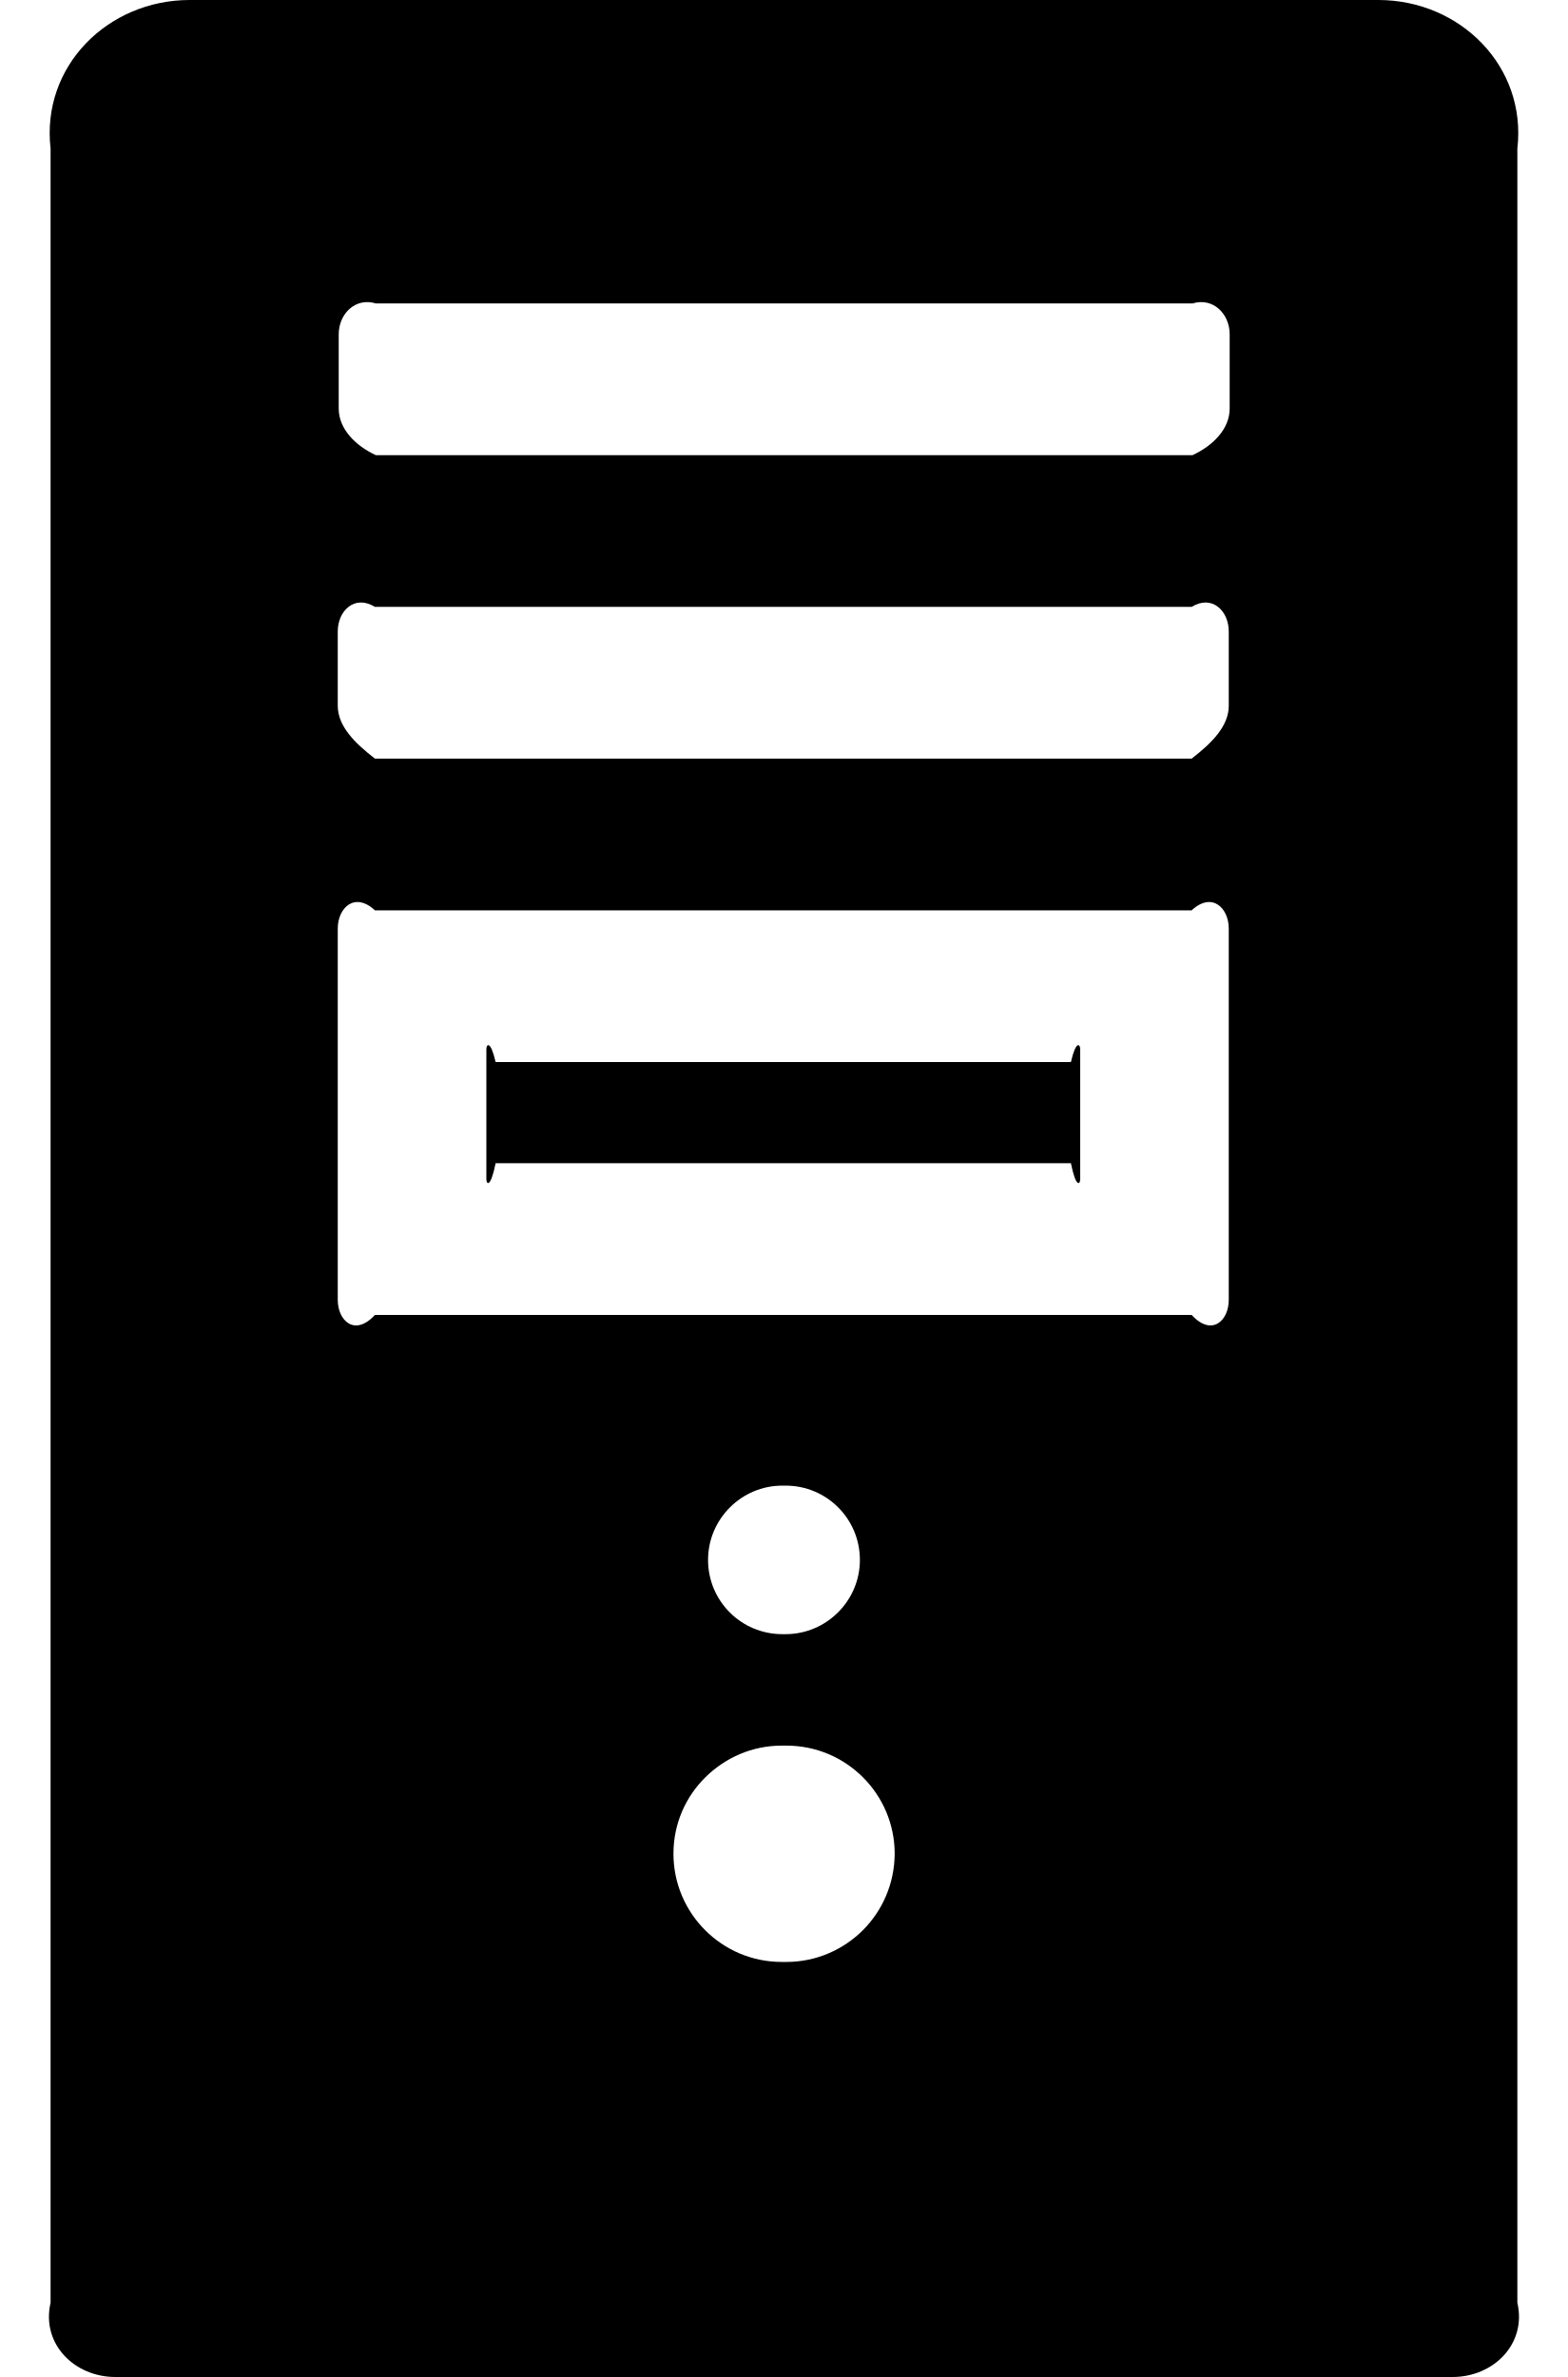
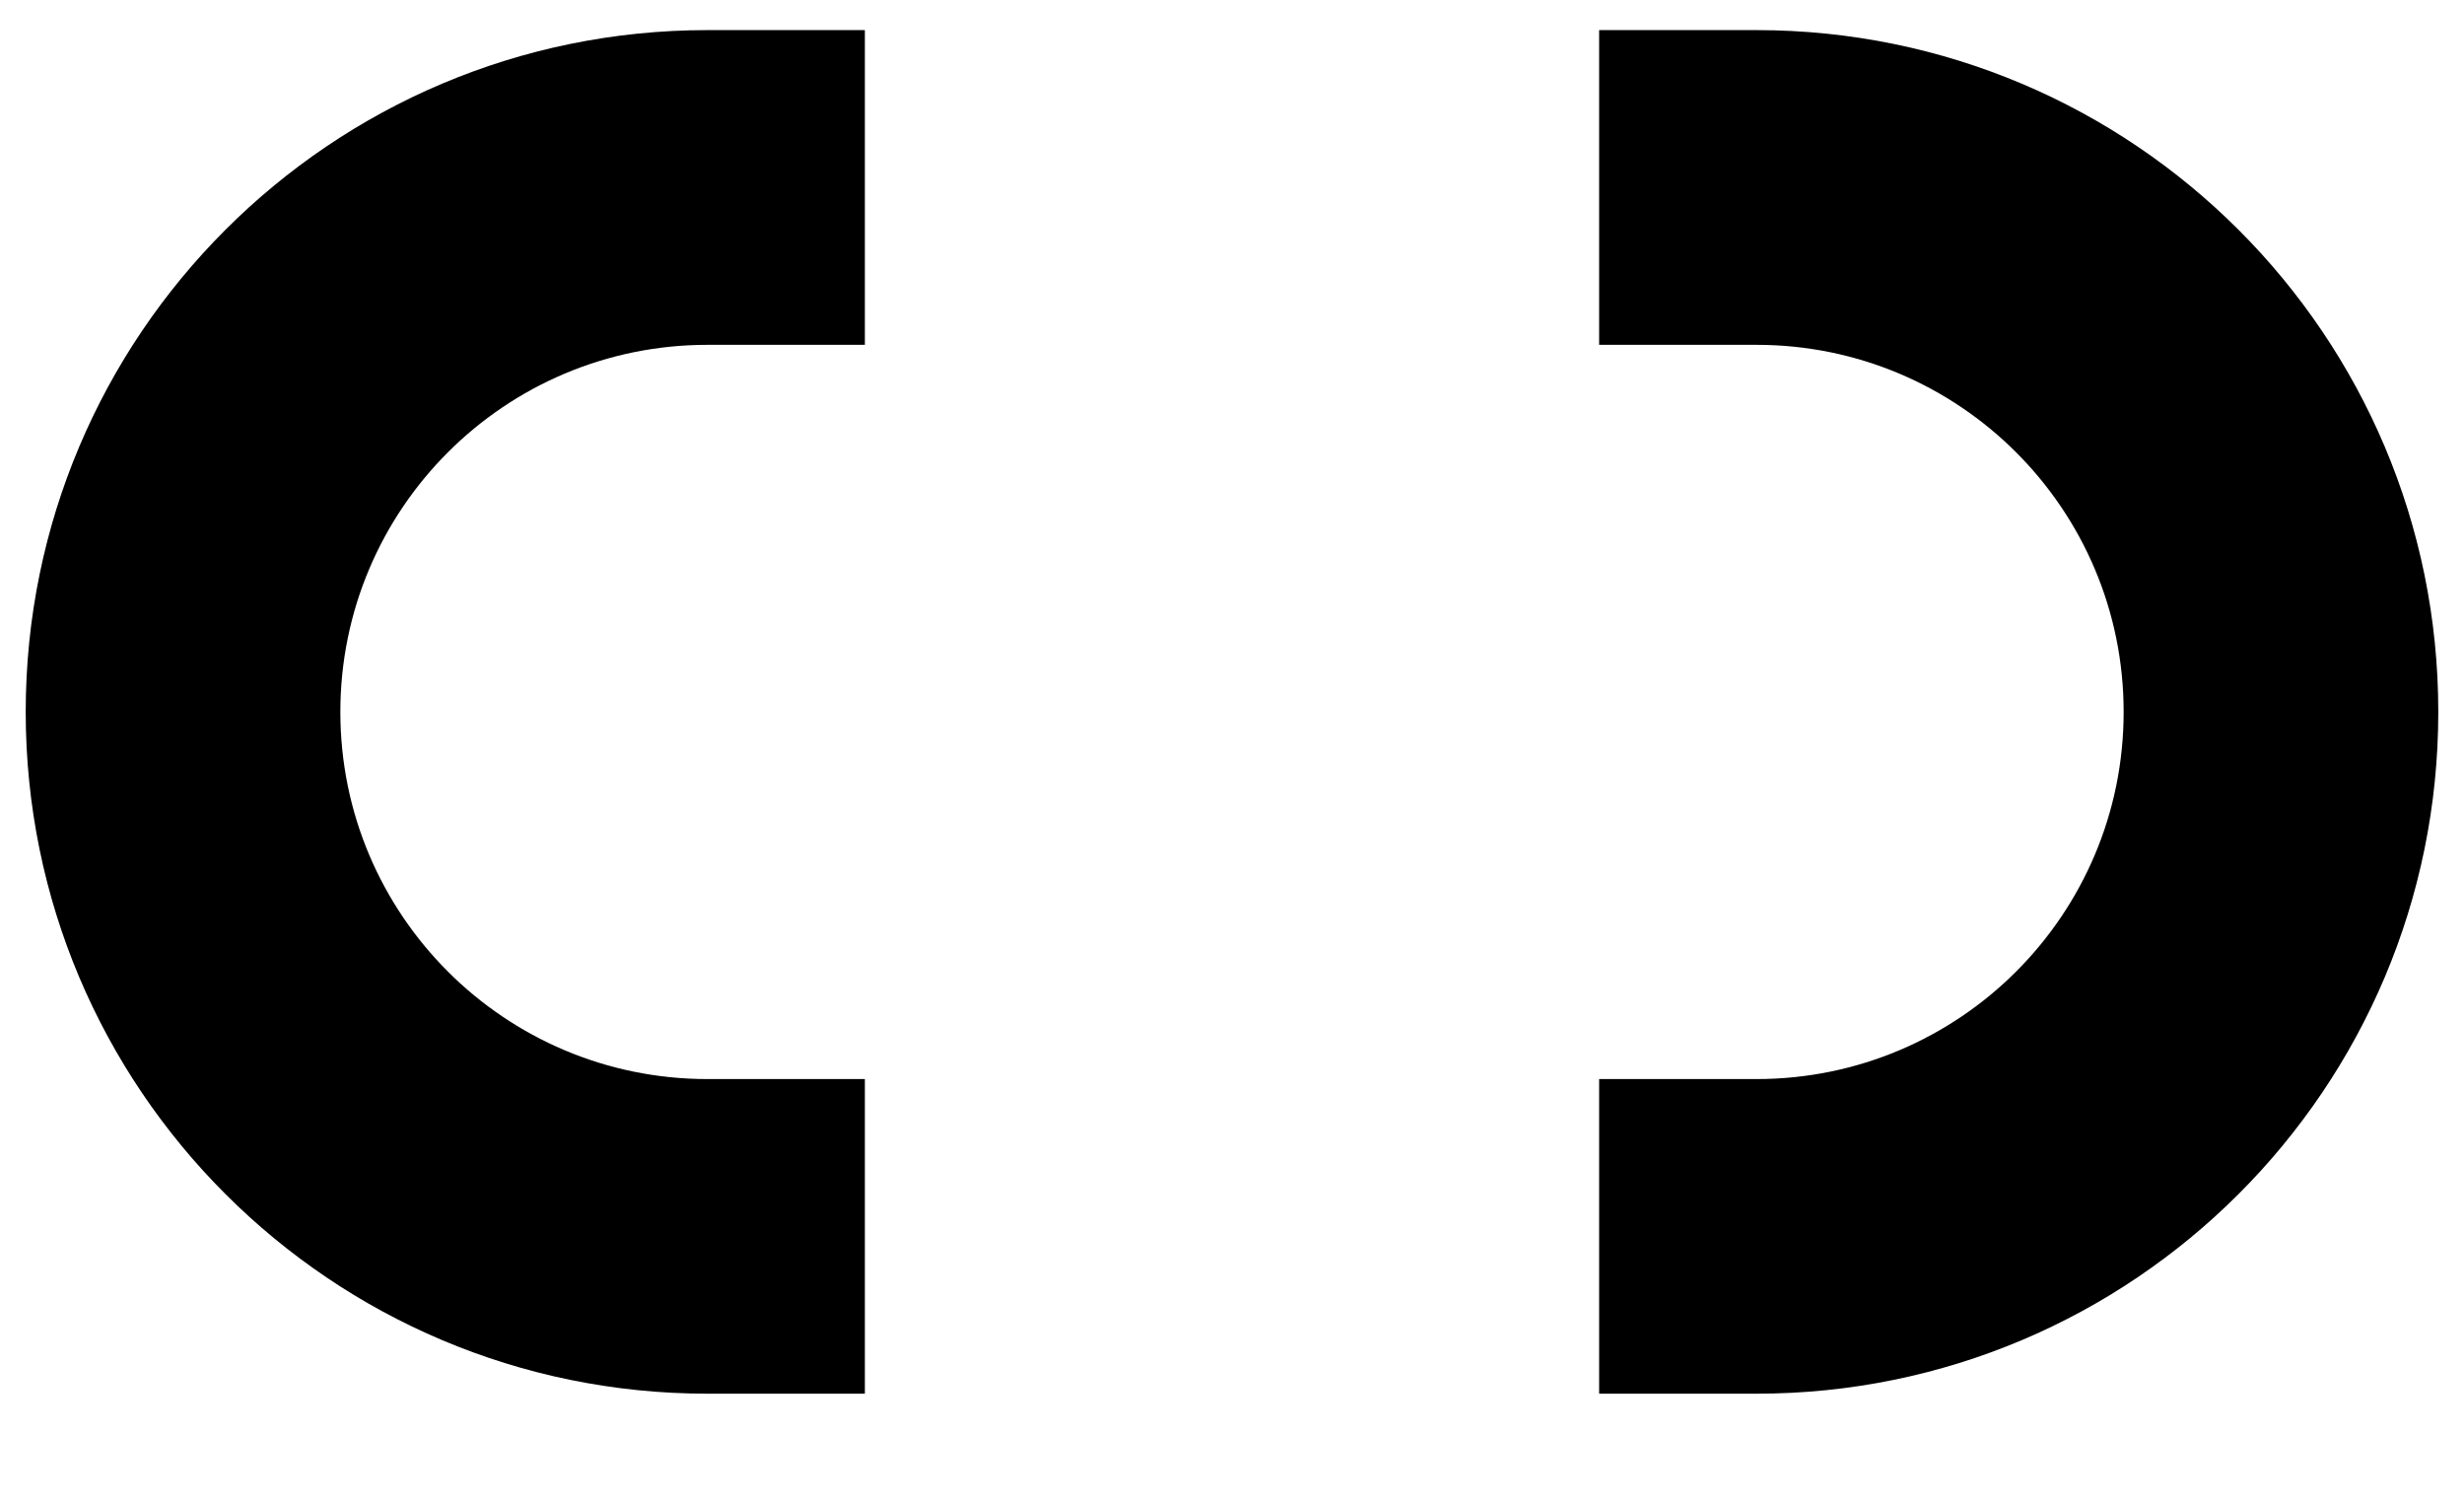
- <svg xmlns="http://www.w3.org/2000/svg" version="1.1" width="31px" height="47px">
-   <g transform="matrix(1 0 0 1 -237 -162 )">
-     <path d="M 30 2.938  C 30.188 1.313  28.87 0  27.25 0  L 3.75 0  C 2.13 0  0.812 1.313  1 2.938  L 1 45.531  C 0.812 46.344  1.469 47  2.281 47  L 28.719 47  C 29.531 47  30.188 46.344  30 45.531  L 30 2.938  Z M 17.689 36.654  C 17.685 37.247  17.446 37.779  17.061 38.165  C 16.675 38.55  16.138 38.793  15.55 38.793  L 15.454 38.793  C 14.275 38.793  13.315 37.834  13.315 36.654  C 13.315 36.062  13.554 35.53  13.944 35.144  C 14.334 34.759  14.862 34.516  15.454 34.516  L 15.55 34.516  C 16.73 34.516  17.689 35.475  17.689 36.654  Z M 15.468 32.312  C 14.655 32.312  13.999 31.656  13.999 30.844  C 13.999 30.44  14.164 30.073  14.431 29.806  C 14.697 29.54  15.064 29.375  15.468 29.375  L 15.532 29.375  C 16.345 29.375  17.001 30.031  17.001 30.844  C 17.001 31.248  16.836 31.615  16.569 31.881  C 16.303 32.147  15.936 32.312  15.532 32.312  L 15.468 32.312  Z M 24.294 18.359  L 24.294 25.703  C 24.294 26.107  23.964 26.438  23.56 26  L 7.413 26  C 7.009 26.438  6.678 26.107  6.678 25.703  L 6.678 18.359  C 6.678 17.955  7.009 17.625  7.413 18  L 23.56 18  C 23.964 17.625  24.294 17.955  24.294 18.359  Z M 24.294 12.484  L 24.294 13.953  C 24.294 14.357  23.964 14.688  23.56 15  L 7.413 15  C 7.009 14.688  6.678 14.357  6.678 13.953  L 6.678 12.484  C 6.678 12.08  7.009 11.75  7.413 12  L 23.56 12  C 23.964 11.75  24.294 12.08  24.294 12.484  Z M 24.312 6.609  L 24.312 8.078  C 24.312 8.482  23.982 8.812  23.578 9  L 7.431 9  C 7.027 8.812  6.697 8.482  6.697 8.078  L 6.697 6.609  C 6.697 6.205  7.027 5.875  7.431 6  L 23.578 6  C 23.982 5.875  24.312 6.205  24.312 6.609  Z M 21.173 21  C 21.274 20.562  21.357 20.645  21.357 20.746  L 21.357 23.316  C 21.357 23.417  21.274 23.5  21.173 23  L 9.799 23  C 9.698 23.5  9.616 23.417  9.616 23.316  L 9.616 20.746  C 9.616 20.645  9.698 20.562  9.799 21  L 21.173 21  Z " fill-rule="nonzero" fill="#000000" stroke="none" transform="matrix(1 0 0 1 237 162 )" />
+ <svg xmlns="http://www.w3.org/2000/svg" version="1.1" width="23px" height="14px">
+   <g transform="matrix(1 0 0 1 -339 -172 )">
+     <path d="M 6.604 13.01  C 3.089 13.01  0.24 10.161  0.24 6.646  C 0.24 3.131  3.089 0.281  6.604 0.281  L 8.073 0.281  L 8.073 3.219  L 6.604 3.219  C 4.711 3.219  3.177 4.753  3.177 6.646  C 3.177 8.539  4.711 10.073  6.604 10.073  L 8.073 10.073  L 8.073 13.01  L 6.604 13.01  Z M 14.927 3.219  L 14.927 0.281  L 16.396 0.281  C 19.911 0.282  22.76 3.131  22.76 6.646  C 22.76 10.161  19.911 13.01  16.396 13.01  L 14.927 13.01  L 14.927 10.073  L 16.396 10.073  C 18.289 10.073  19.823 8.539  19.823 6.646  C 19.823 4.753  18.289 3.219  16.396 3.219  L 14.927 3.219  Z " fill-rule="nonzero" fill="#000000" stroke="none" transform="matrix(1 0 0 1 339 172 )" />
  </g>
</svg>
